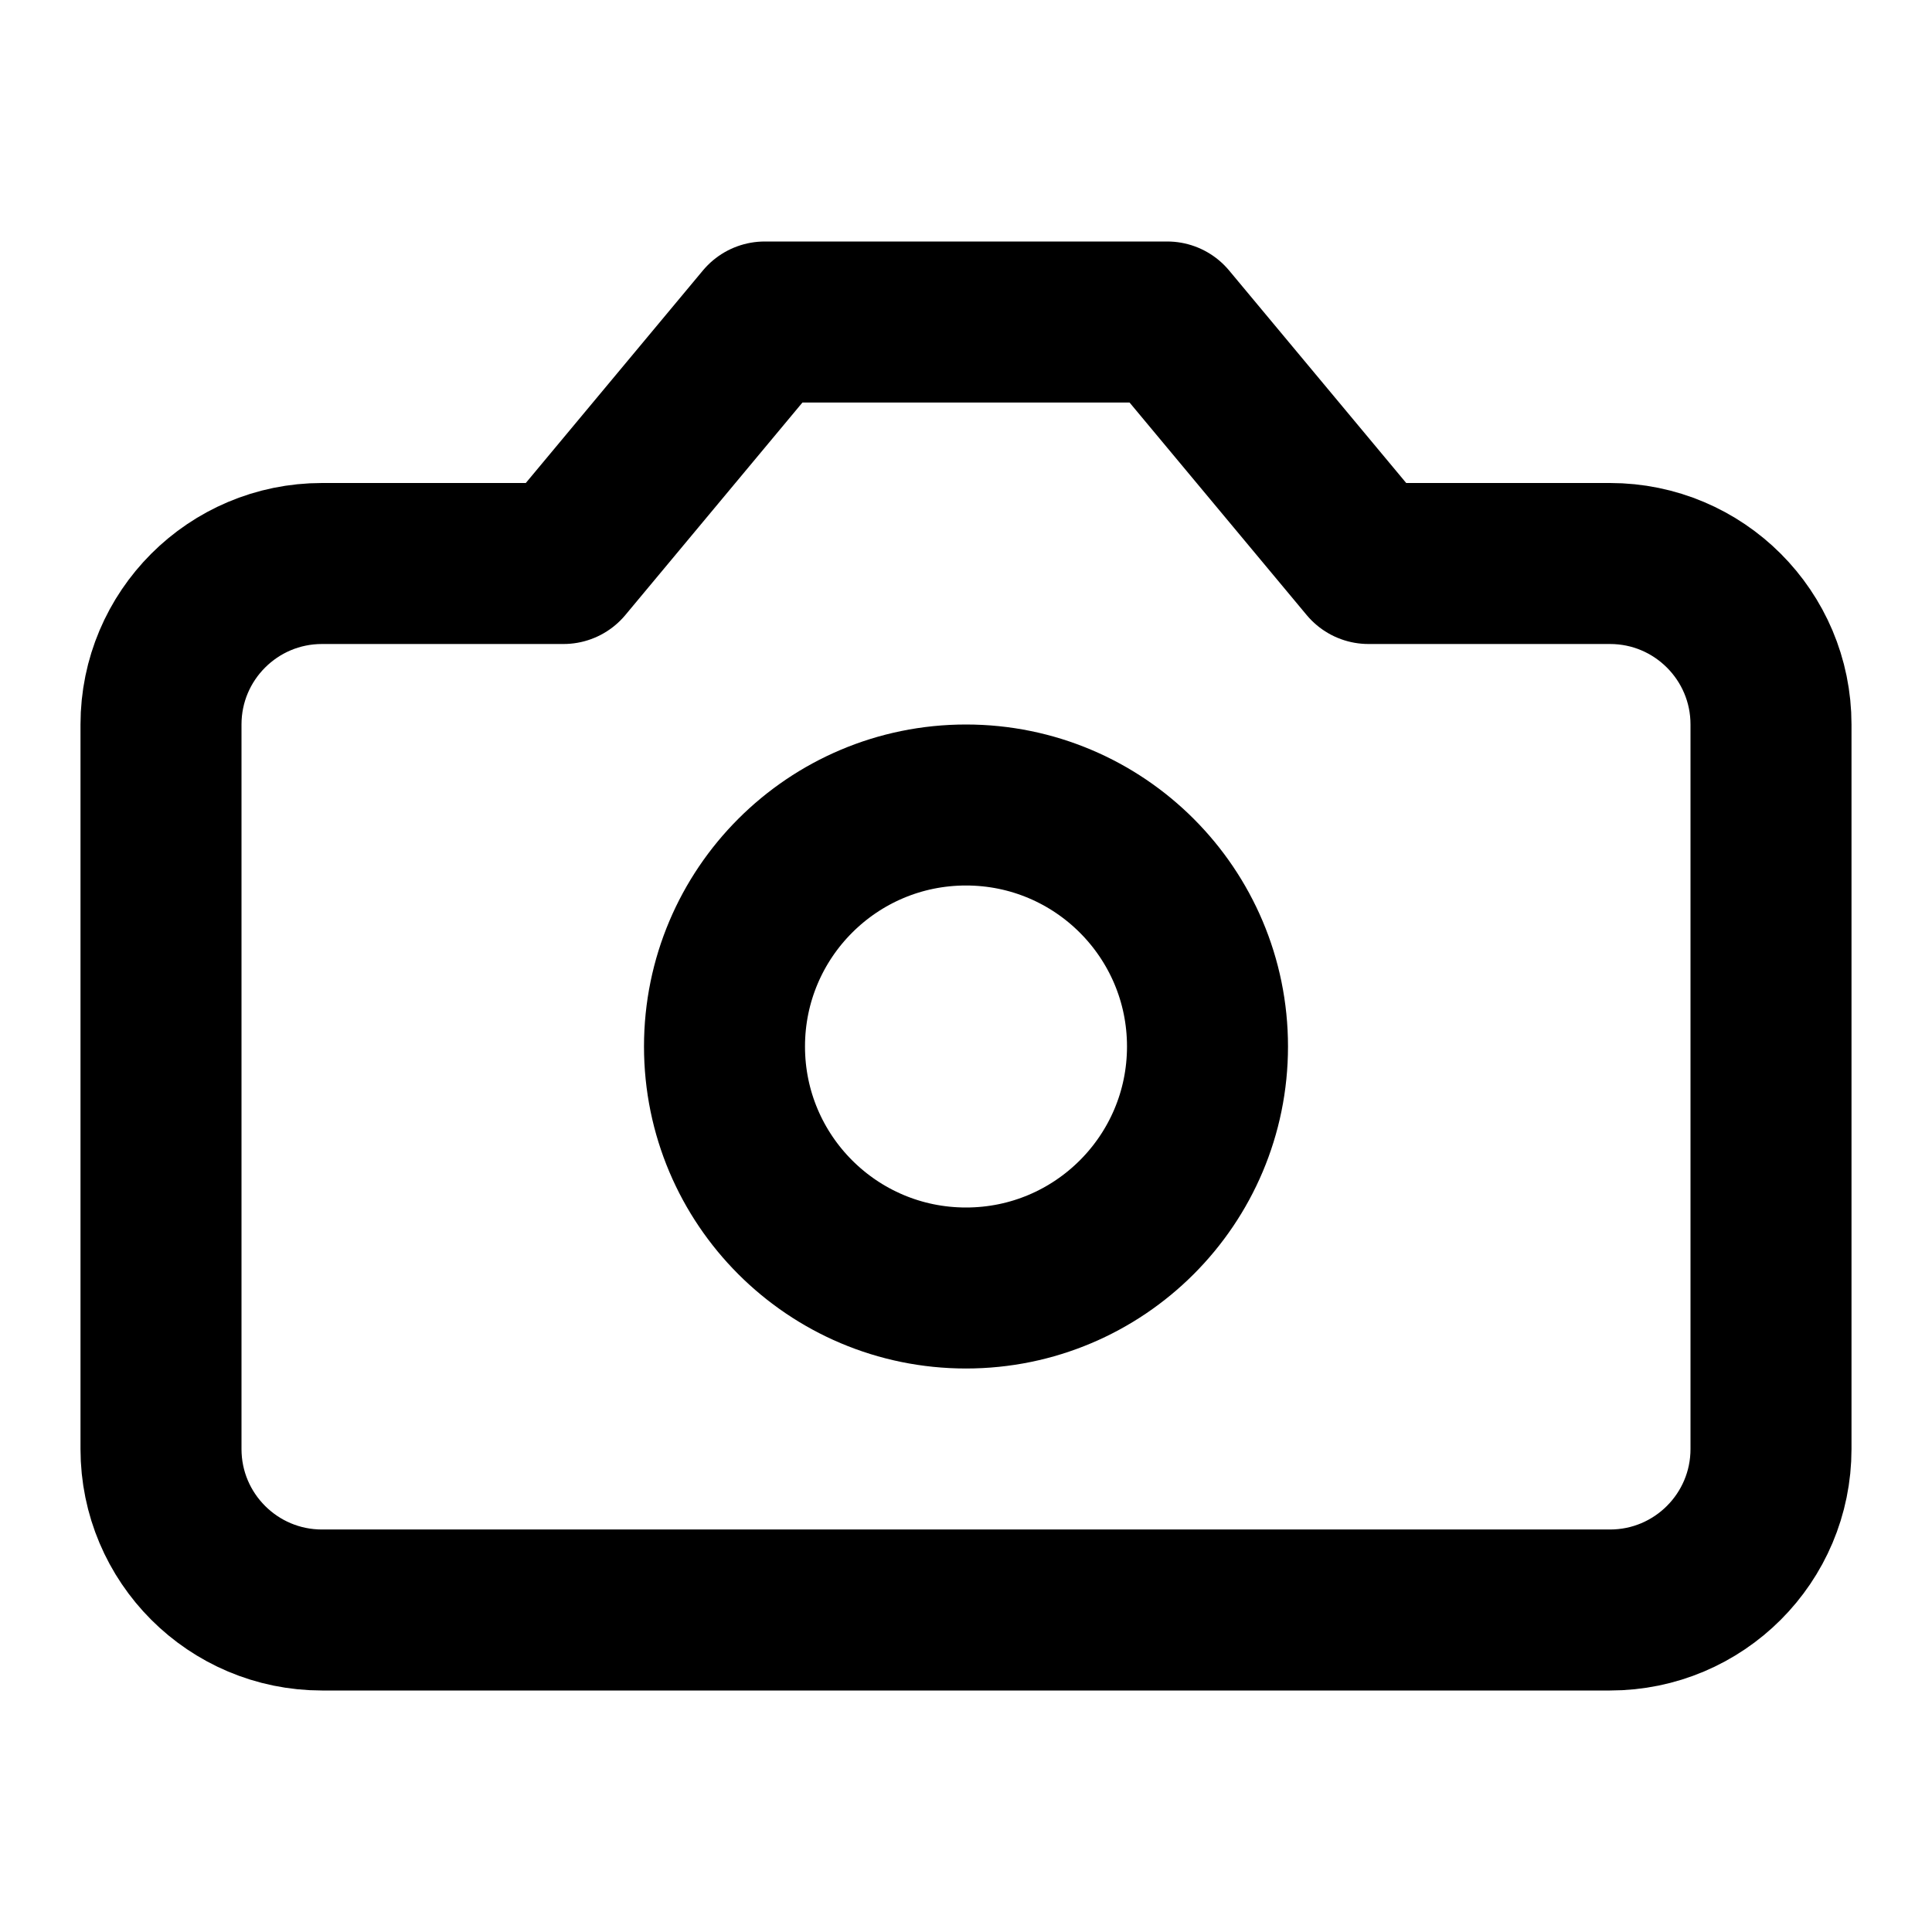
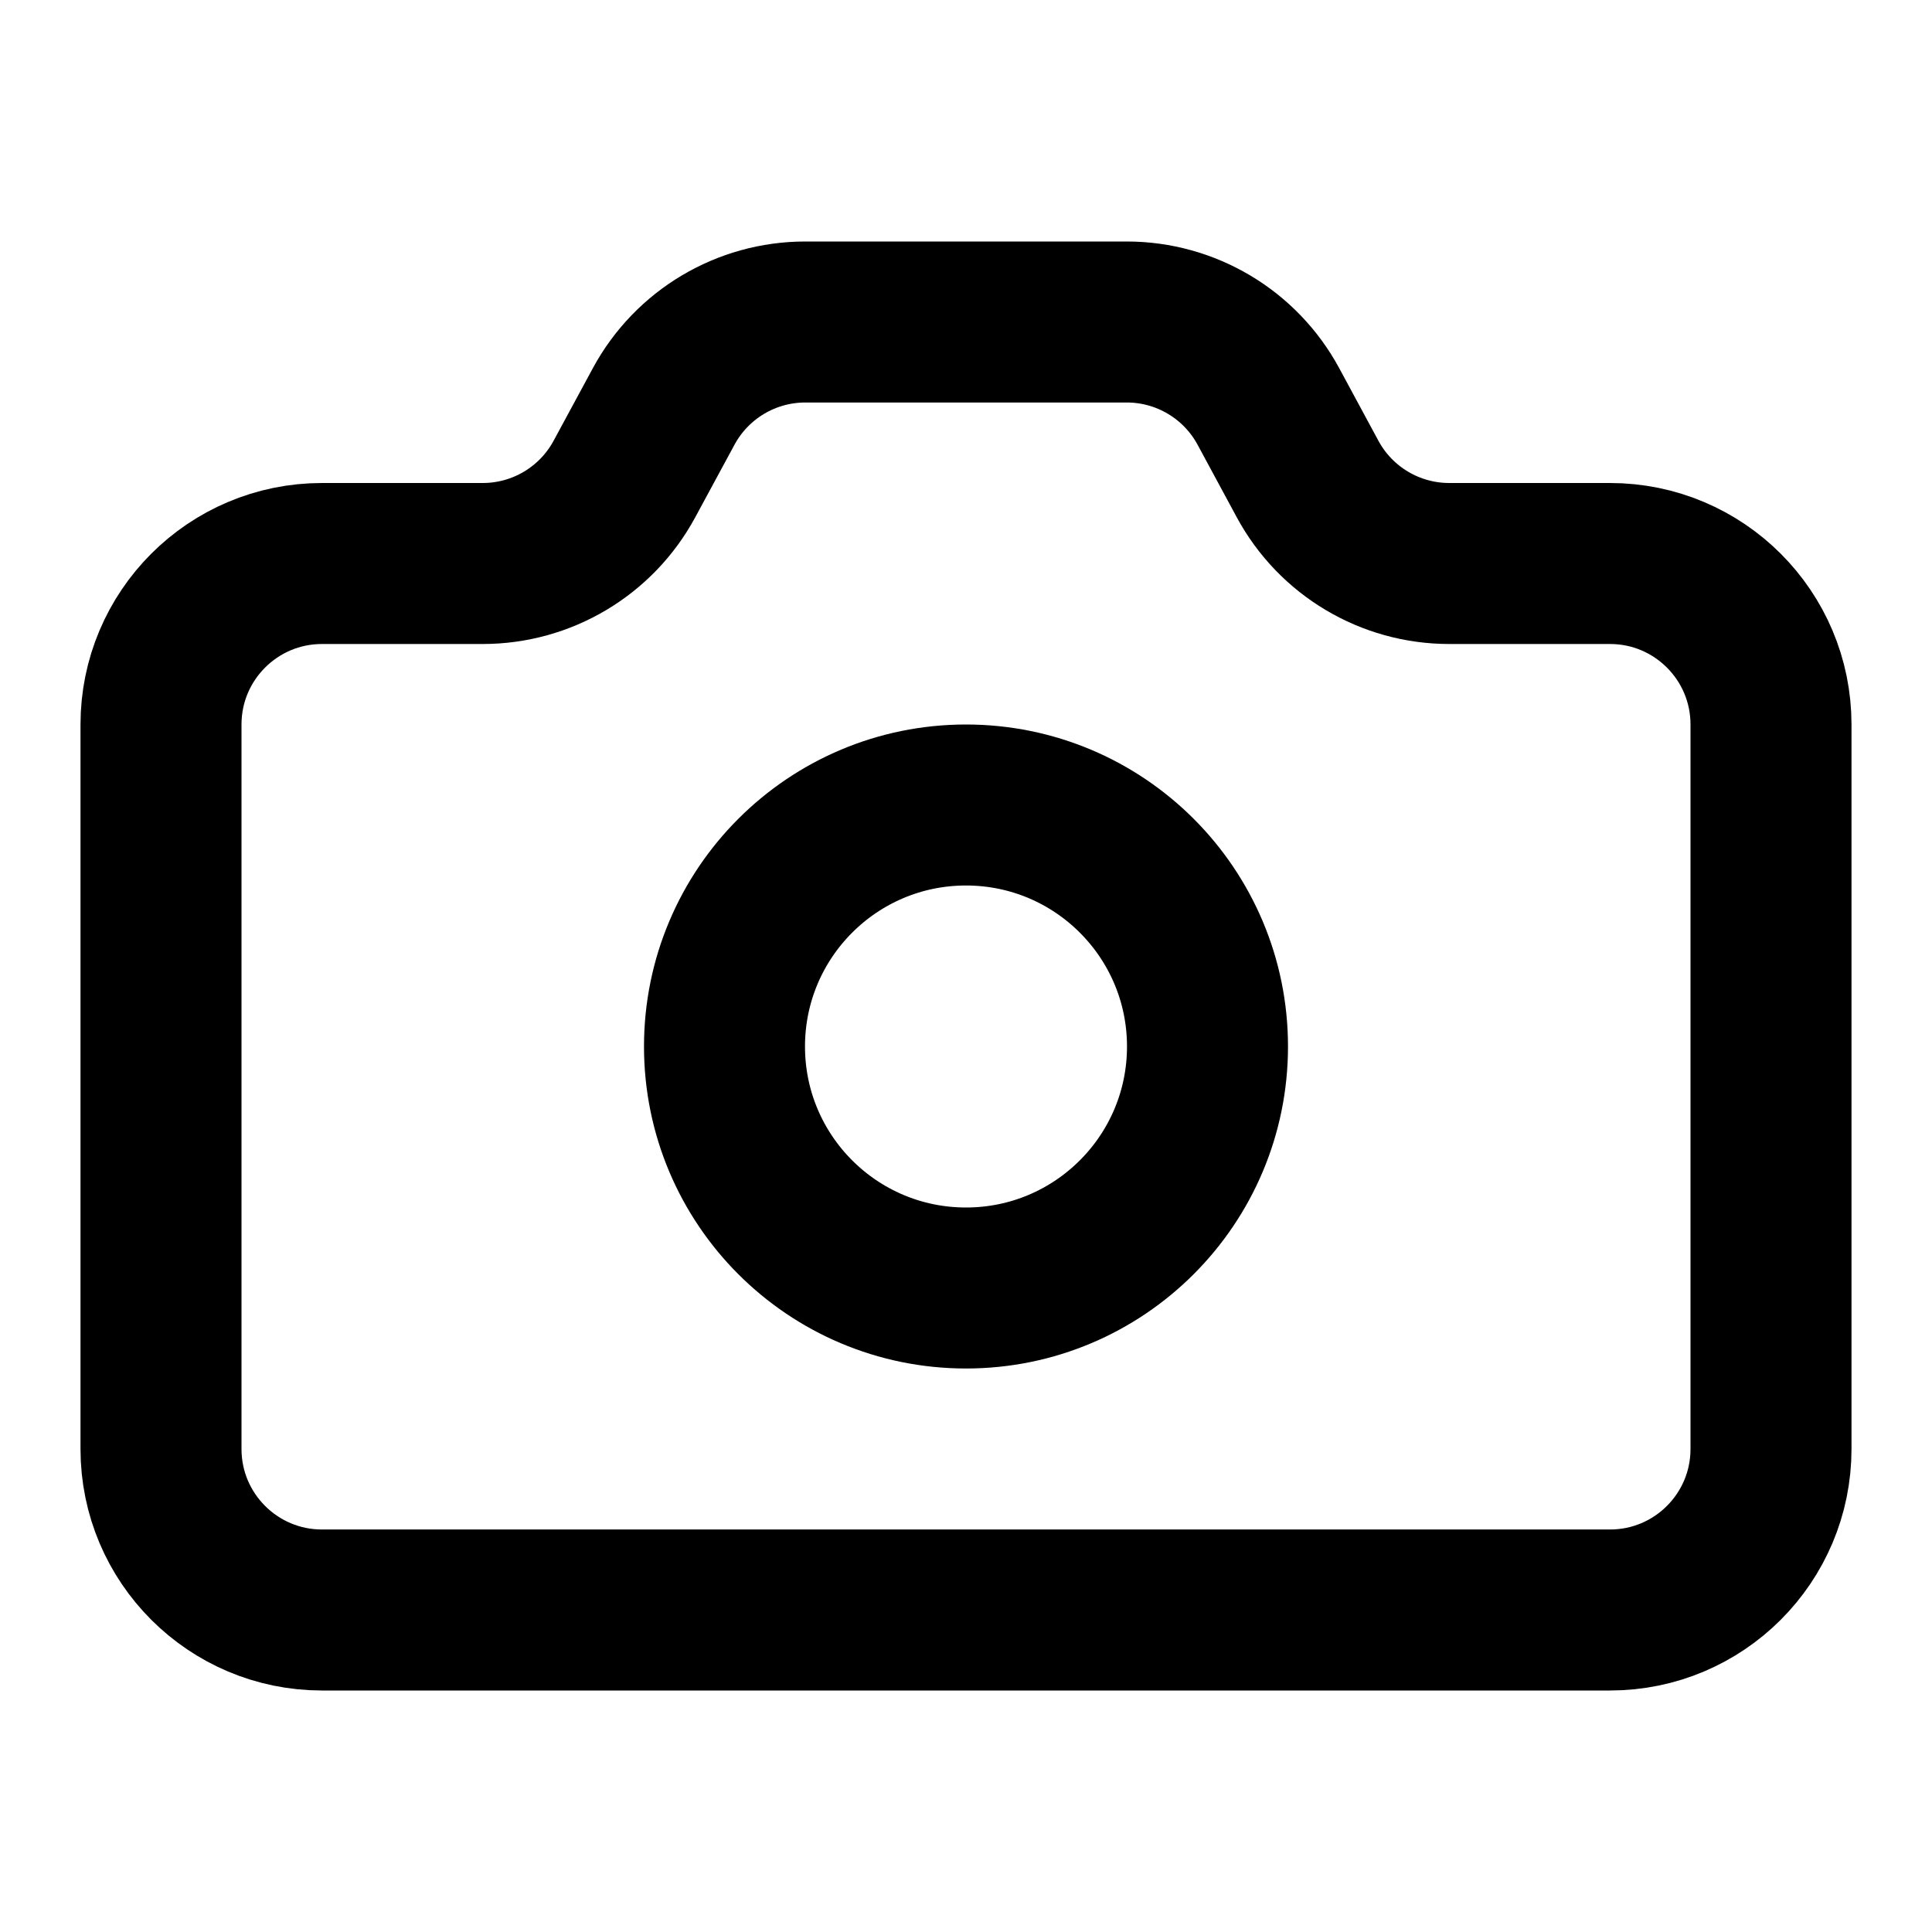
- <svg xmlns="http://www.w3.org/2000/svg" width="24" height="24" viewBox="0 0 24 24" fill="none" stroke="currentColor" stroke-width="2" stroke-linecap="round" stroke-linejoin="round">
-   <path d="M14.5 4h-5L7 7H4a2 2 0 0 0-2 2v9a2 2 0 0 0 2 2h16a2 2 0 0 0 2-2V9a2 2 0 0 0-2-2h-3l-2.5-3z" />
-   <path d="M9 13a3 3 0 1 0 6 0 3 3 0 1 0-6 0z" />
+ <svg xmlns="http://www.w3.org/2000/svg" class="lucide lucide-camera" width="24" height="24" viewBox="0 0 24 24" fill="none" stroke="currentColor" stroke-width="2" stroke-linecap="round" stroke-linejoin="round">
+   <path d="M13.997 4a2 2 0 0 1 1.76 1.05l.486.9A2 2 0 0 0 18.003 7H20a2 2 0 0 1 2 2v9a2 2 0 0 1-2 2H4a2 2 0 0 1-2-2V9a2 2 0 0 1 2-2h1.997a2 2 0 0 0 1.759-1.048l.489-.904A2 2 0 0 1 10.004 4z" />
+   <circle cx="12" cy="13" r="3" />
</svg>
